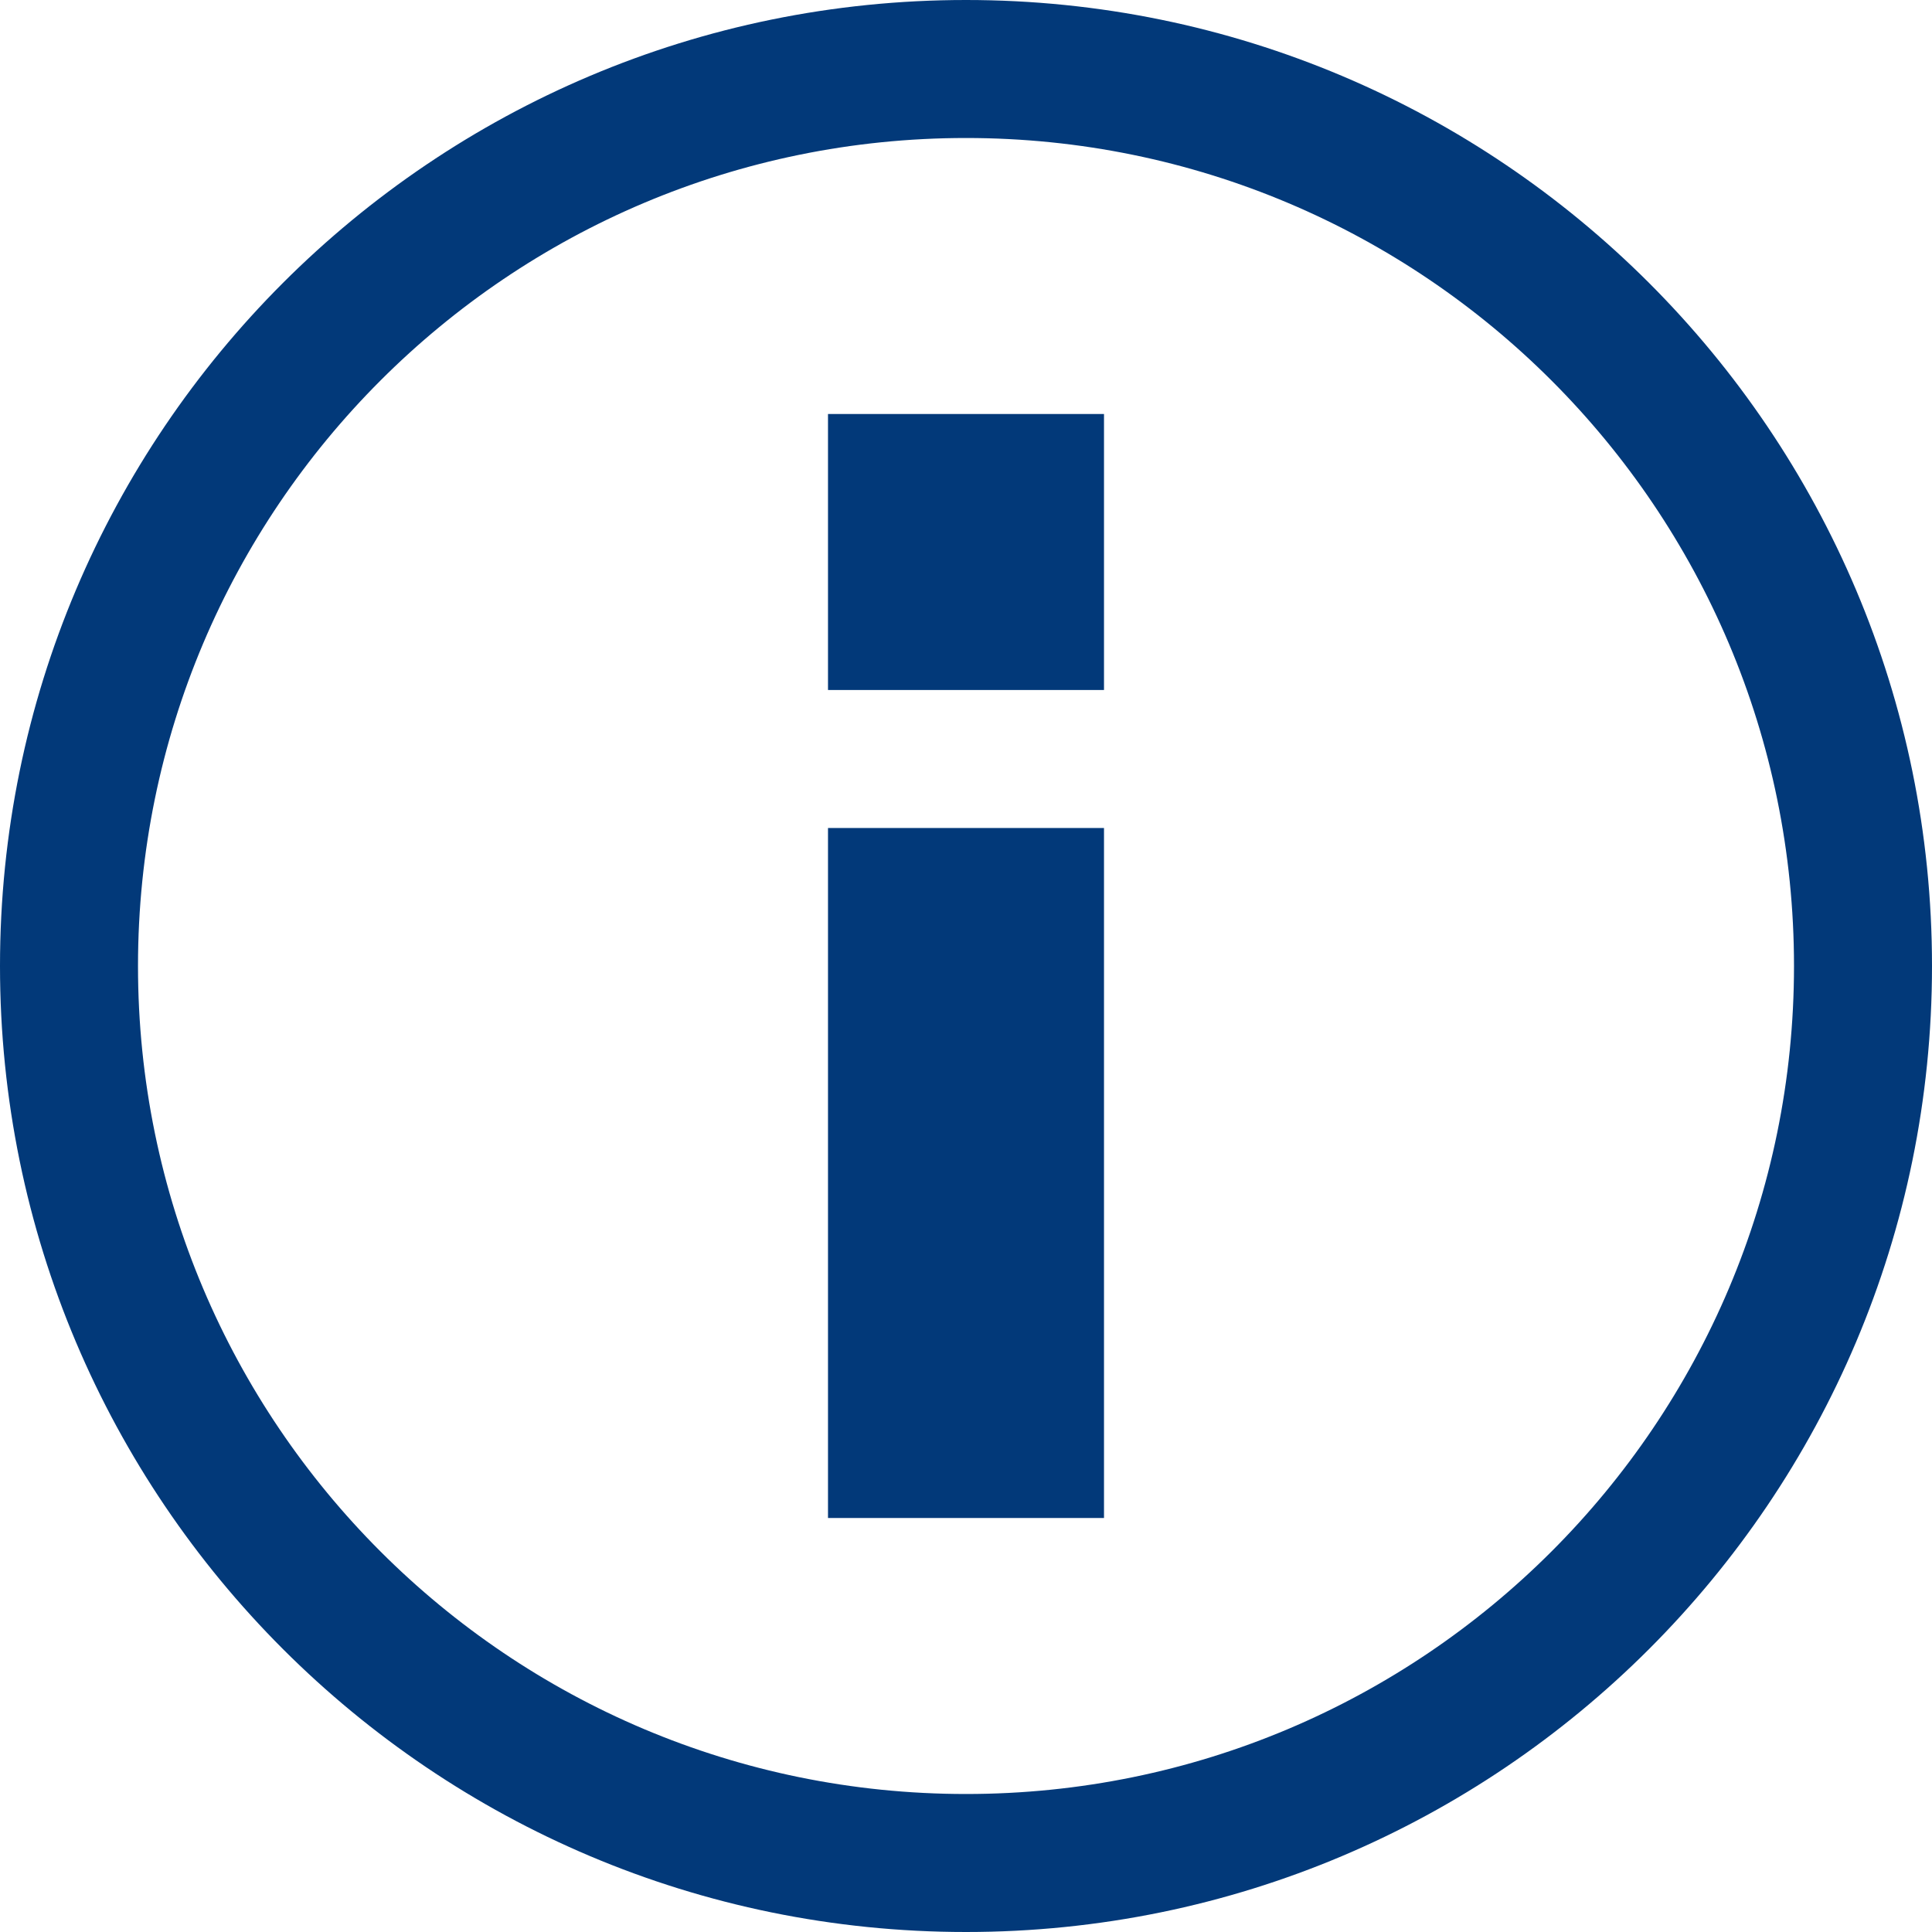
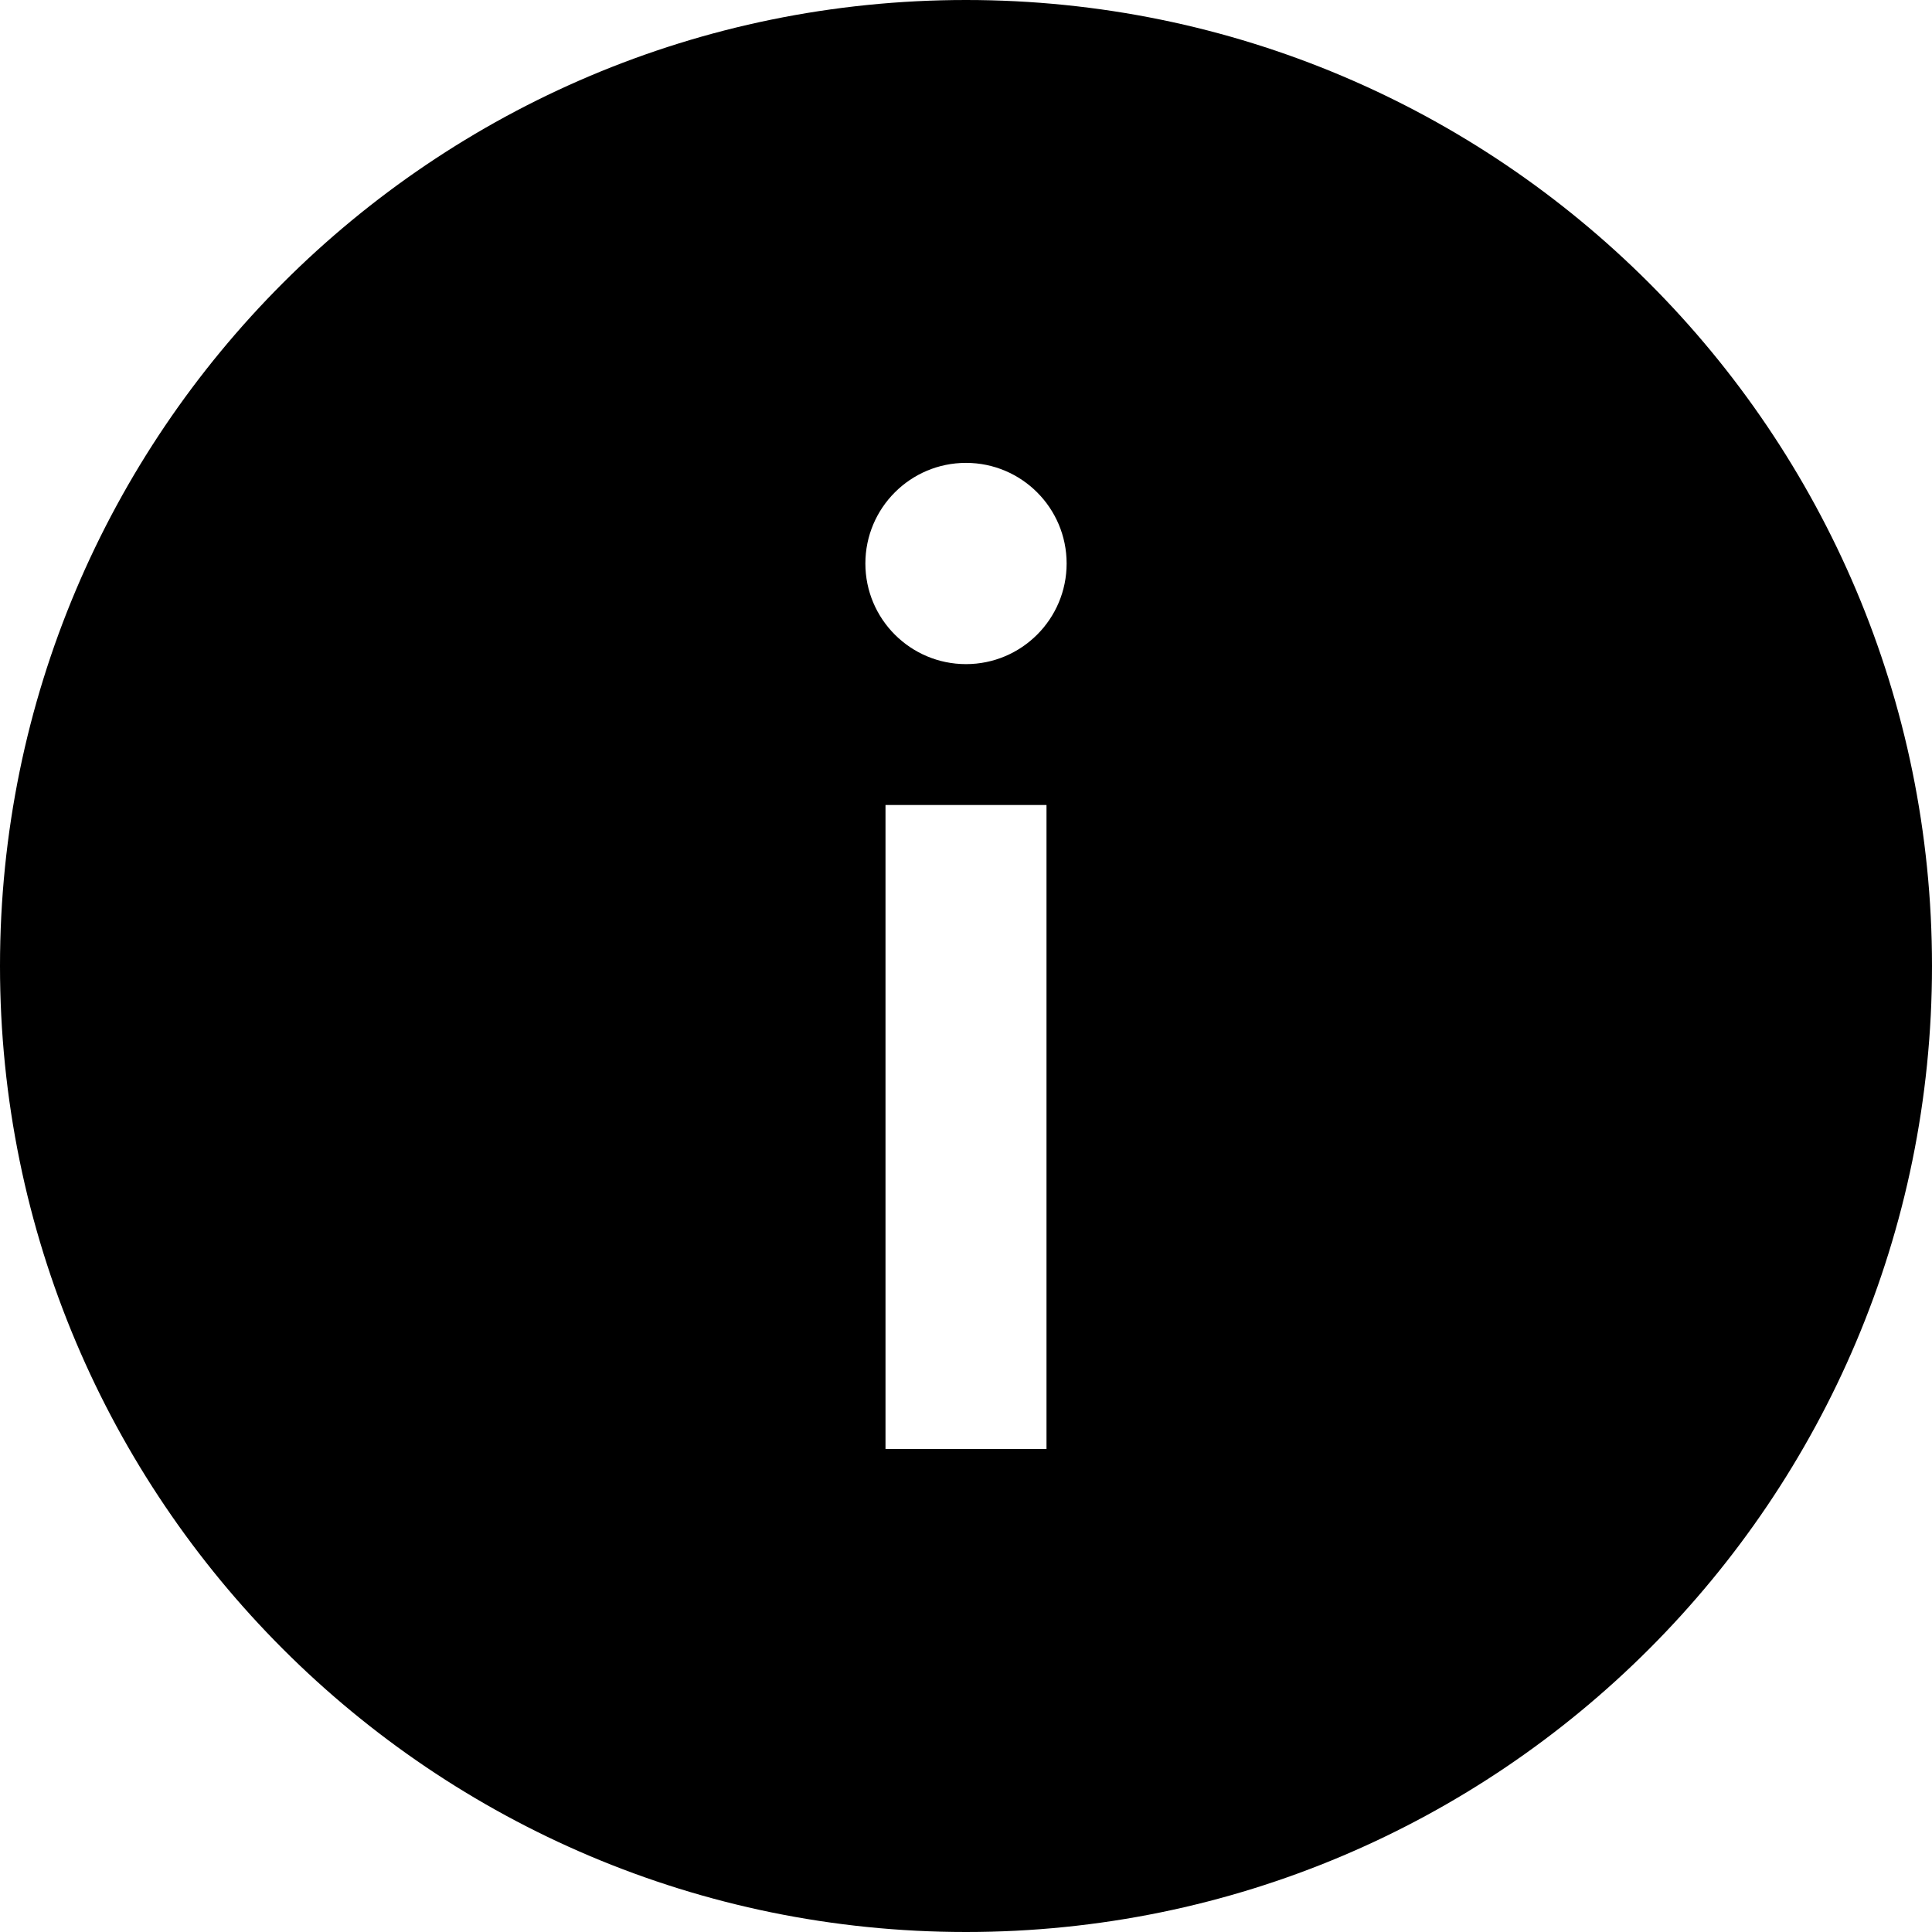
- <svg xmlns="http://www.w3.org/2000/svg" width="14px" height="14px" viewBox="0 0 14 14" version="1.1">
-   <defs />
-   <g id="Page-1" stroke="none" stroke-width="1" fill="none" fill-rule="evenodd">
-     <g id="info-circle" fill="#023979">
-       <path d="M7,13 C10.314,13 13,10.314 13,7 C13,3.686 10.314,1 7,1 C3.686,1 1,3.686 1,7 C1,10.314 3.686,13 7,13 Z M7,14 C3.134,14 0,10.866 0,7 C0,3.134 3.134,0 7,0 C10.866,0 14,3.134 14,7 C14,10.866 10.866,14 7,14 Z" id="ring" />
-       <path d="M6,3 L8,3 L8,5 L6,5 L6,3 Z M8,6 L6,6 L6,11 L8,11 L8,6 Z" id="i" />
-     </g>
-   </g>
+ <svg xmlns="http://www.w3.org/2000/svg" width="24" height="24" viewBox="0 0 24 24">
+   <path d="M12 24c6.627 0 12-5.373 12-12s-5.373-12-12-12-12 5.373-12 12 5.373 12 12 12zm1-6h-2v-8h2v8zm-1-12.25c.69 0 1.25.56 1.25 1.25s-.56 1.25-1.25 1.25-1.25-.56-1.25-1.25.56-1.25 1.25-1.25z" />
</svg>
